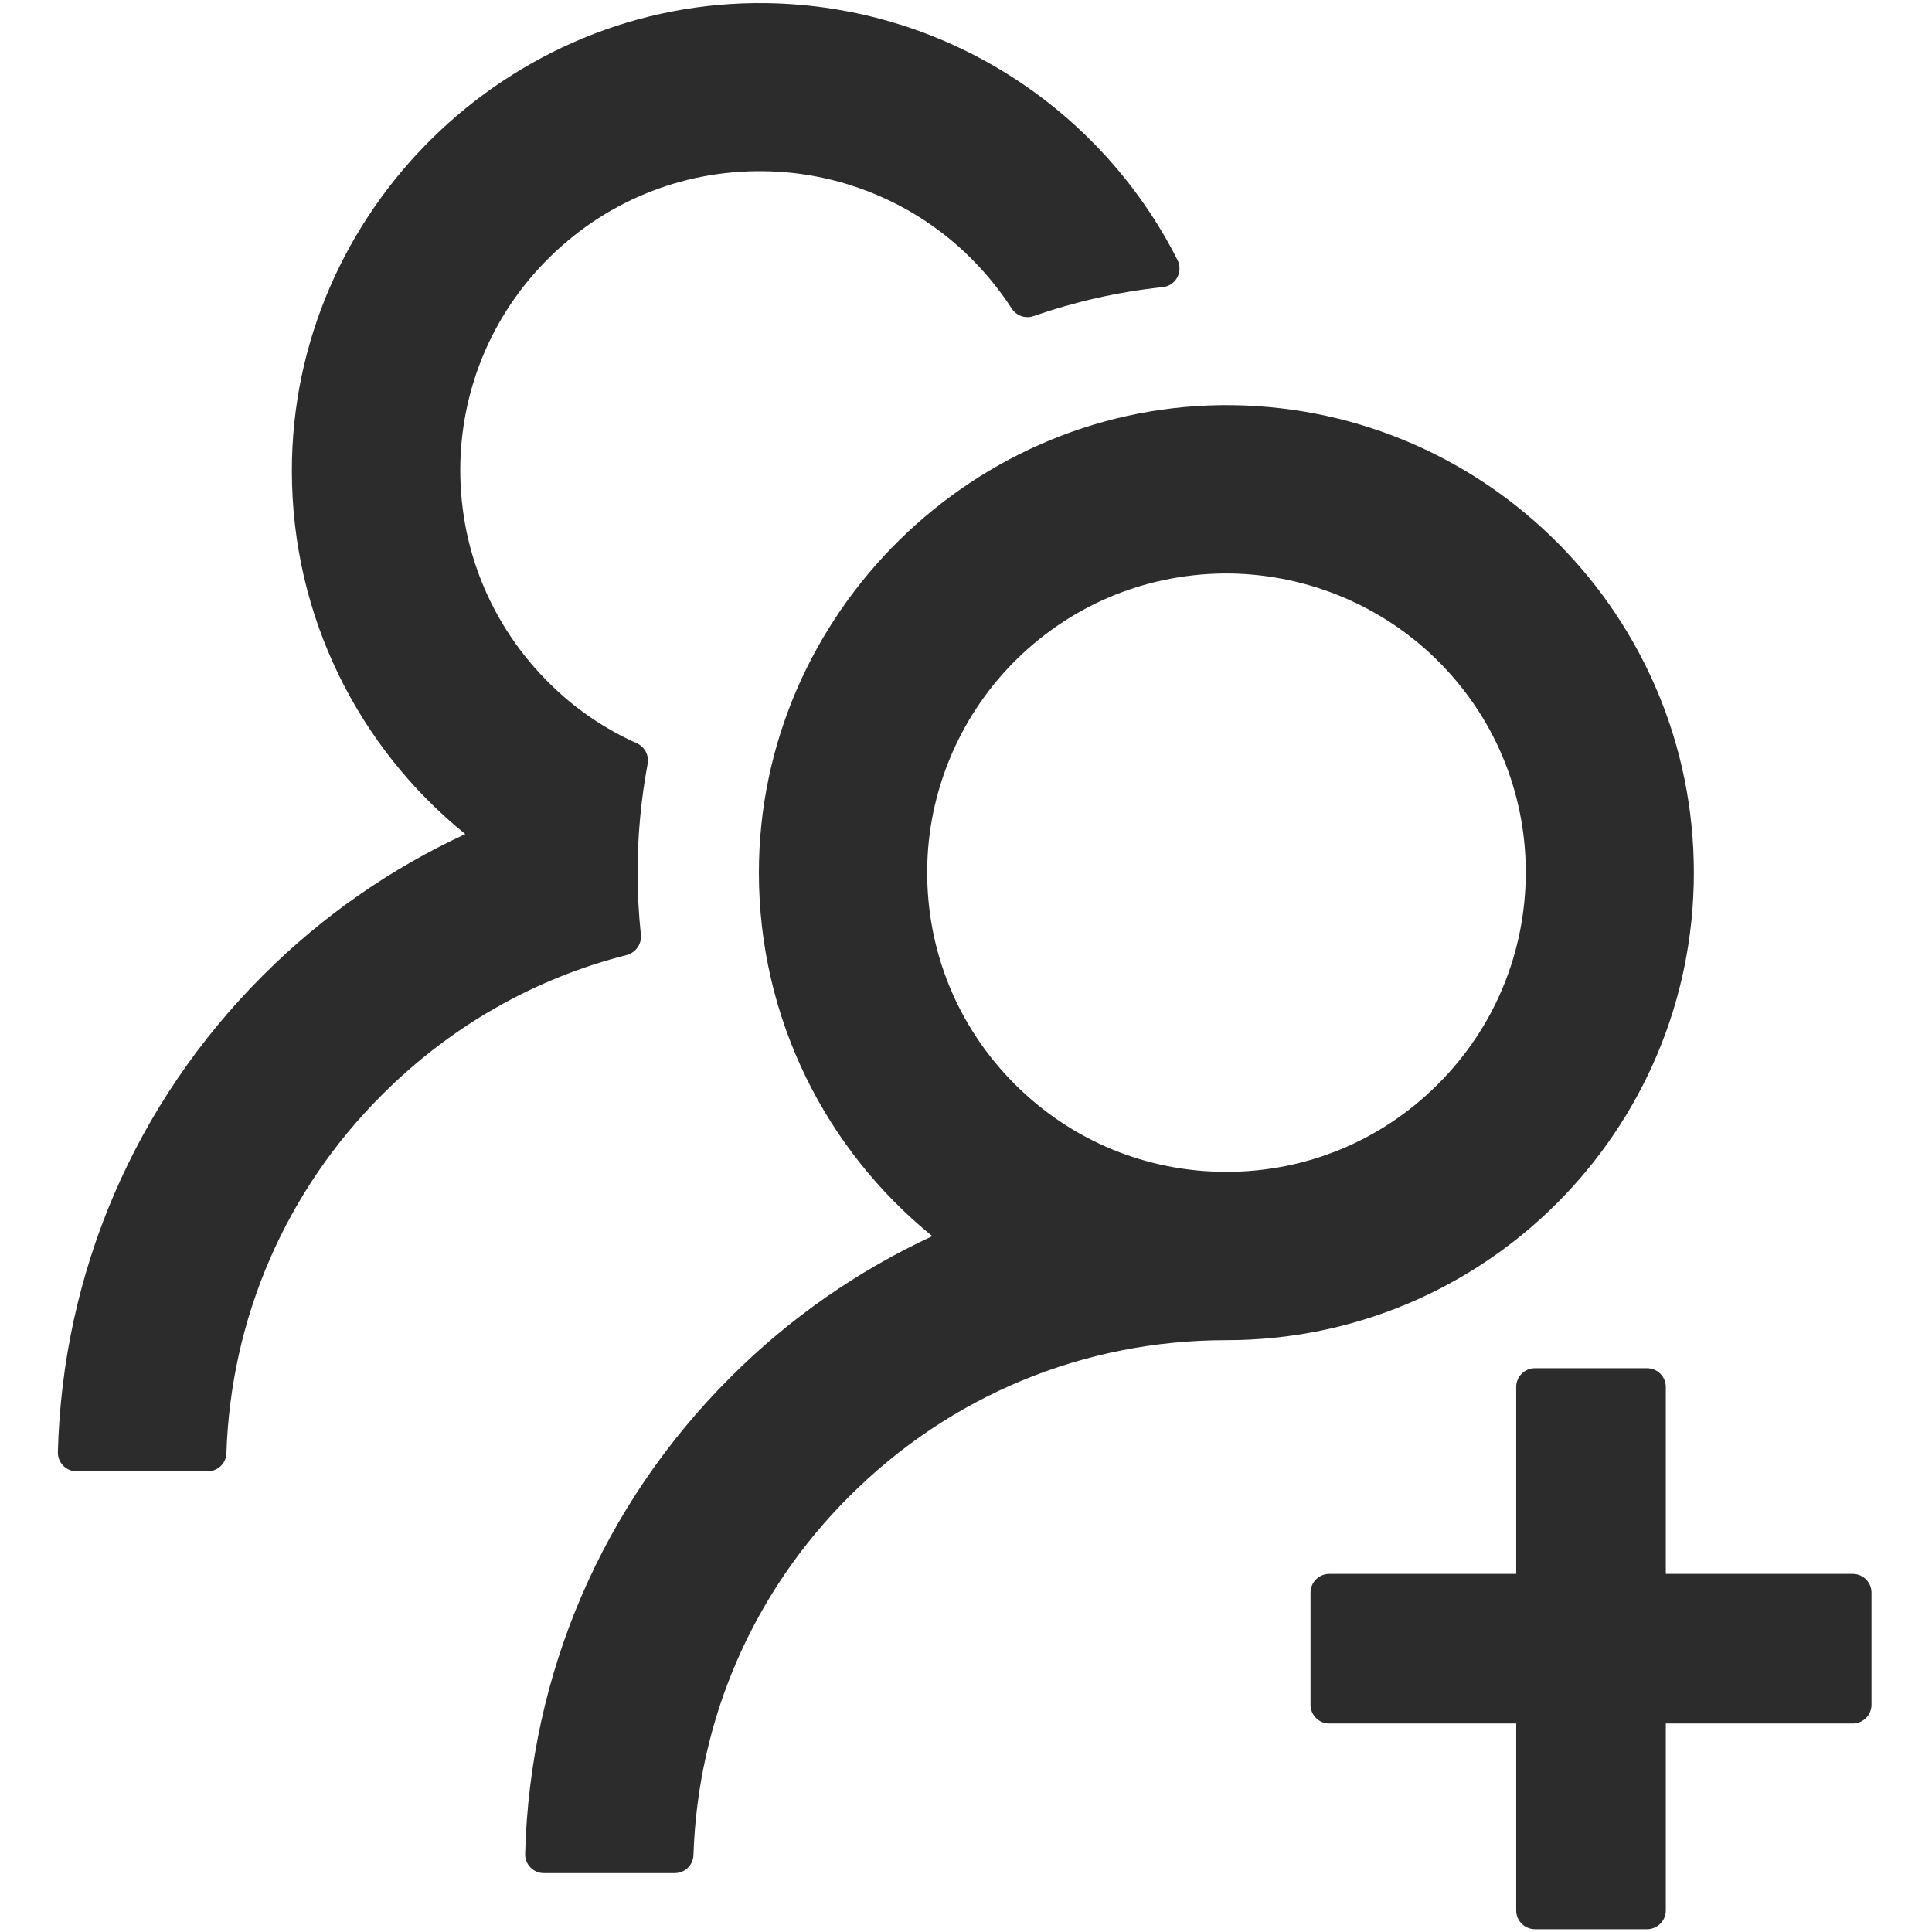
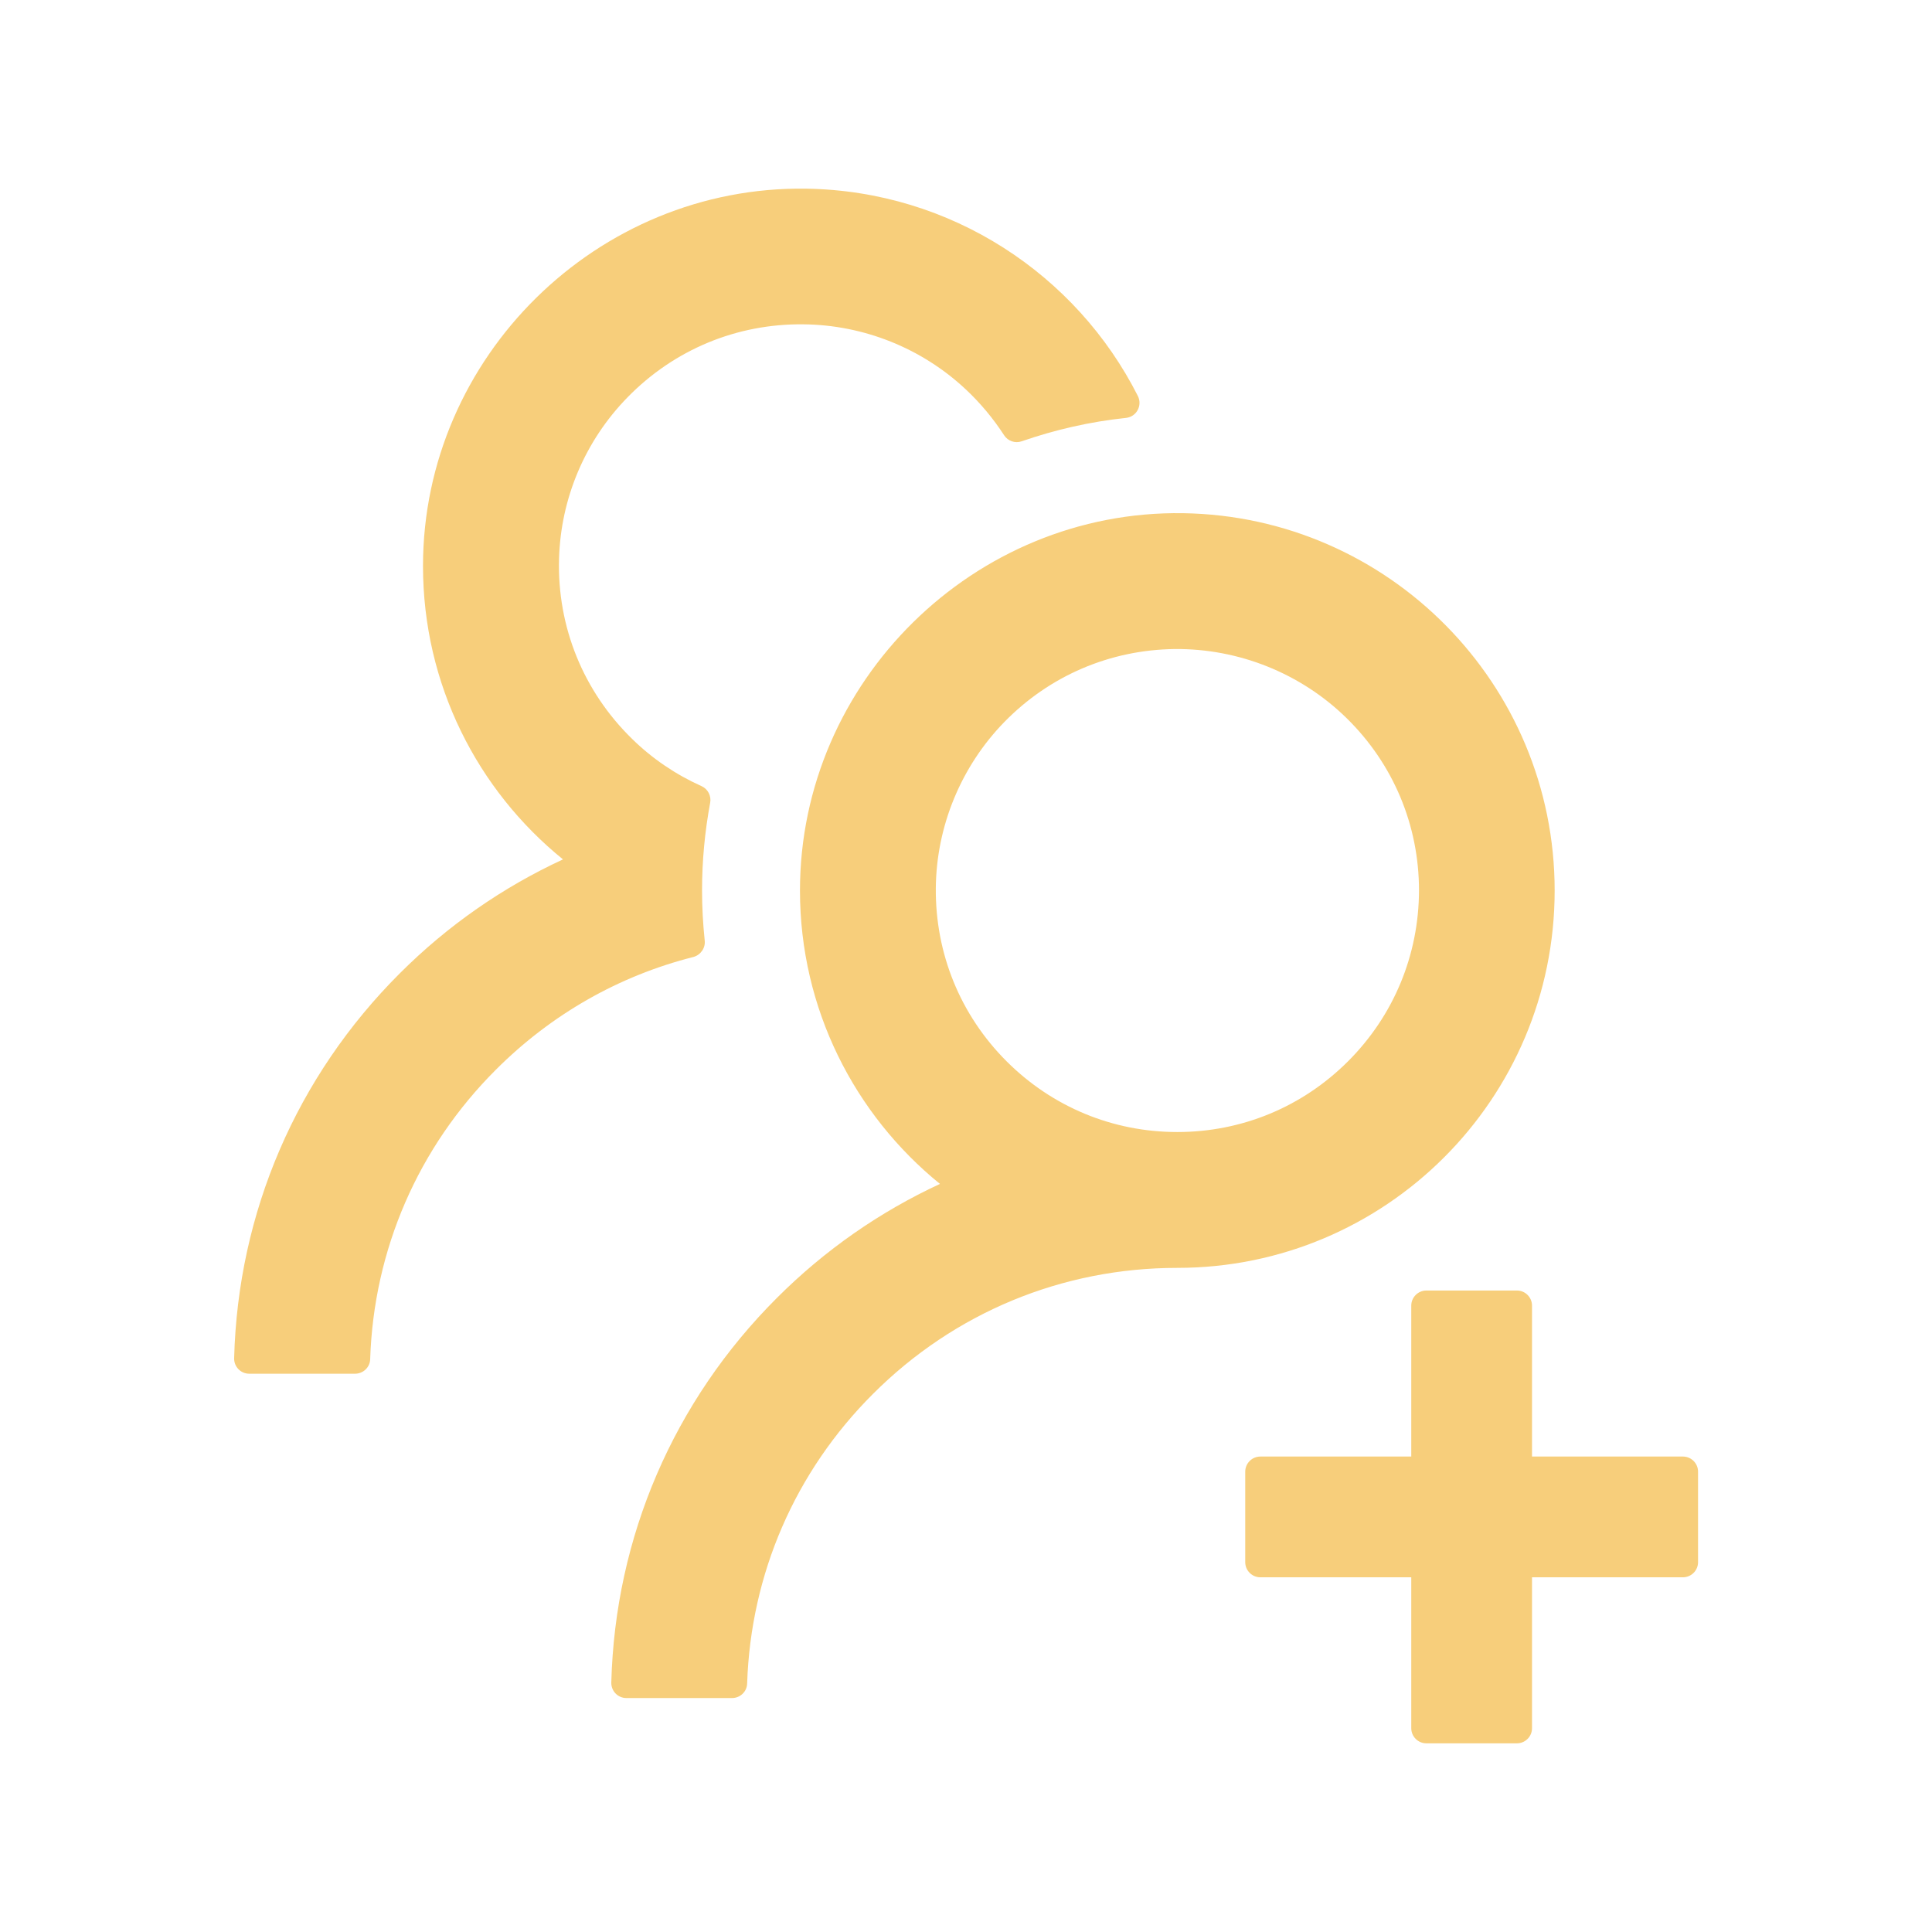
- <svg xmlns="http://www.w3.org/2000/svg" t="1786325494467" class="icon" viewBox="0 0 1024 1024" version="1.1" p-id="13265" width="200" height="200">
-   <path d="M982.018 834.202h-99.111v-99.111c0-5.445-4.462-9.907-9.907-9.907h-59.462c-5.455 0-9.917 4.462-9.917 9.907v99.111H704.51c-5.445 0-9.907 4.462-9.907 9.917v59.462c0 5.455 4.462 9.917 9.907 9.917h99.111v99.111c0 5.445 4.462 9.907 9.917 9.907h59.462c5.445 0 9.907-4.462 9.907-9.907v-99.111h99.111c5.455 0 9.917-4.462 9.917-9.917v-59.462c0-5.455-4.462-9.917-9.917-9.917zM339.662 495.246c-1.116-10.777-1.74-21.677-1.74-32.709 0-19.691 1.863-38.901 5.322-57.61 0.87-4.462-1.484-9.047-5.568-10.9-16.846-7.553-32.331-17.962-45.717-31.103-31.962-31.215-49.187-73.463-47.949-118.188 1.116-39.771 17.092-77.557 44.97-106.05 30.601-31.348 71.733-48.44 115.465-47.949 39.526 0.368 77.68 15.608 106.541 42.616 9.784 9.17 18.217 19.323 25.269 30.222 2.477 3.838 7.318 5.455 11.524 3.971 21.799-7.563 44.847-12.885 68.51-15.362 6.939-0.747 10.91-8.177 7.809-14.369C583.846 58.163 501.581 3.162 406.431 1.668 269.156-0.44 154.694 112.18 154.694 249.445c0 77.802 35.81 147.182 91.926 192.643-39.403 18.217-75.694 43.363-107.165 74.834C71.559 584.695 33.16 674.135 30.673 769.653c-0.123 5.578 4.339 10.163 9.917 10.163h69.502c5.332 0 9.784-4.217 9.907-9.539 2.354-71.856 31.471-139.127 82.643-190.167 36.424-36.424 81.026-61.693 129.712-73.965 4.698-1.361 7.921-5.946 7.307-10.9z m558.117-32.709c0-135.535-108.895-245.668-243.939-247.777-137.265-2.108-251.615 110.512-251.615 247.777 0 77.802 35.923 147.182 91.926 192.654-39.27 18.207-75.449 43.23-107.042 74.824-67.895 67.762-106.295 157.212-108.772 252.607-0.123 5.578 4.339 10.163 9.907 10.163h69.379c5.332 0 9.784-4.217 9.917-9.539 2.354-71.856 31.461-139.127 82.633-190.167 53.393-53.393 124.257-82.756 199.828-82.756 136.774-0.01 247.777-110.891 247.777-247.787zM762.12 574.655c-29.977 29.977-69.748 46.454-112.119 46.454-42.371 0-82.132-16.478-112.119-46.454-30.355-30.355-46.833-70.741-46.454-113.736 0.368-40.631 16.6-79.901 44.97-109.018 29.731-30.478 69.502-47.447 111.996-47.949 41.992-0.368 82.756 15.986 112.733 45.349 30.734 30.1 47.58 70.362 47.58 113.234-0.133 42.371-16.611 82.142-46.587 112.119z m0 0" fill="#2C2C2C" p-id="13266" />
+ <svg xmlns="http://www.w3.org/2000/svg" t="1786957683176" class="icon" viewBox="0 0 1024 1024" version="1.1" p-id="13674" width="200" height="200">
+   <path d="M892 772h-80v-80c0-4.4-3.6-8-8-8h-48c-4.4 0-8 3.6-8 8v80h-80c-4.4 0-8 3.6-8 8v48c0 4.4 3.6 8 8 8h80v80c0 4.4 3.6 8 8 8h48c4.4 0 8-3.6 8-8v-80h80c4.4 0 8-3.6 8-8v-48c0-4.4-3.6-8-8-8zM373.5 498.4c-0.9-8.7-1.4-17.5-1.4-26.4 0-15.9 1.5-31.4 4.3-46.5 0.7-3.6-1.2-7.3-4.5-8.8-13.6-6.1-26.1-14.5-36.9-25.1-25.8-25.2-39.7-59.3-38.7-95.4 0.9-32.1 13.8-62.6 36.3-85.6 24.7-25.3 57.9-39.1 93.2-38.7 31.9 0.3 62.7 12.6 86 34.4 7.9 7.4 14.7 15.6 20.4 24.4 2 3.1 5.9 4.4 9.3 3.2 17.6-6.1 36.2-10.4 55.3-12.4 5.6-0.6 8.8-6.6 6.3-11.6-32.5-64.3-98.9-108.7-175.7-109.9-110.8-1.7-203.2 89.2-203.2 200 0 62.8 28.9 118.8 74.2 155.5-31.8 14.7-61.1 35-86.5 60.4-54.8 54.7-85.8 126.9-87.8 204-0.1 4.5 3.5 8.2 8 8.2h56.1c4.3 0 7.9-3.4 8-7.7 1.9-58 25.4-112.3 66.7-153.5 29.4-29.4 65.4-49.8 104.7-59.7 3.8-1.1 6.4-4.8 5.9-8.8zM824 472c0-109.4-87.9-198.3-196.9-200C516.3 270.3 424 361.2 424 472c0 62.8 29 118.8 74.2 155.5-31.7 14.7-60.9 34.9-86.4 60.4C357 742.6 326 814.8 324 891.8c-0.1 4.5 3.5 8.2 8 8.2h56c4.3 0 7.9-3.4 8-7.7 1.9-58 25.4-112.3 66.7-153.5C505.8 695.7 563 672 624 672c110.4 0 200-89.5 200-200z m-109.5 90.5C690.3 586.7 658.2 600 624 600s-66.3-13.3-90.5-37.5C509 538 495.7 505.4 496 470.7c0.3-32.8 13.4-64.5 36.3-88 24-24.6 56.1-38.3 90.4-38.7 33.9-0.3 66.8 12.9 91 36.6 24.8 24.3 38.4 56.8 38.4 91.4-0.1 34.2-13.4 66.3-37.6 90.5z" fill="#f7ce7b" p-id="13675" />
</svg>
